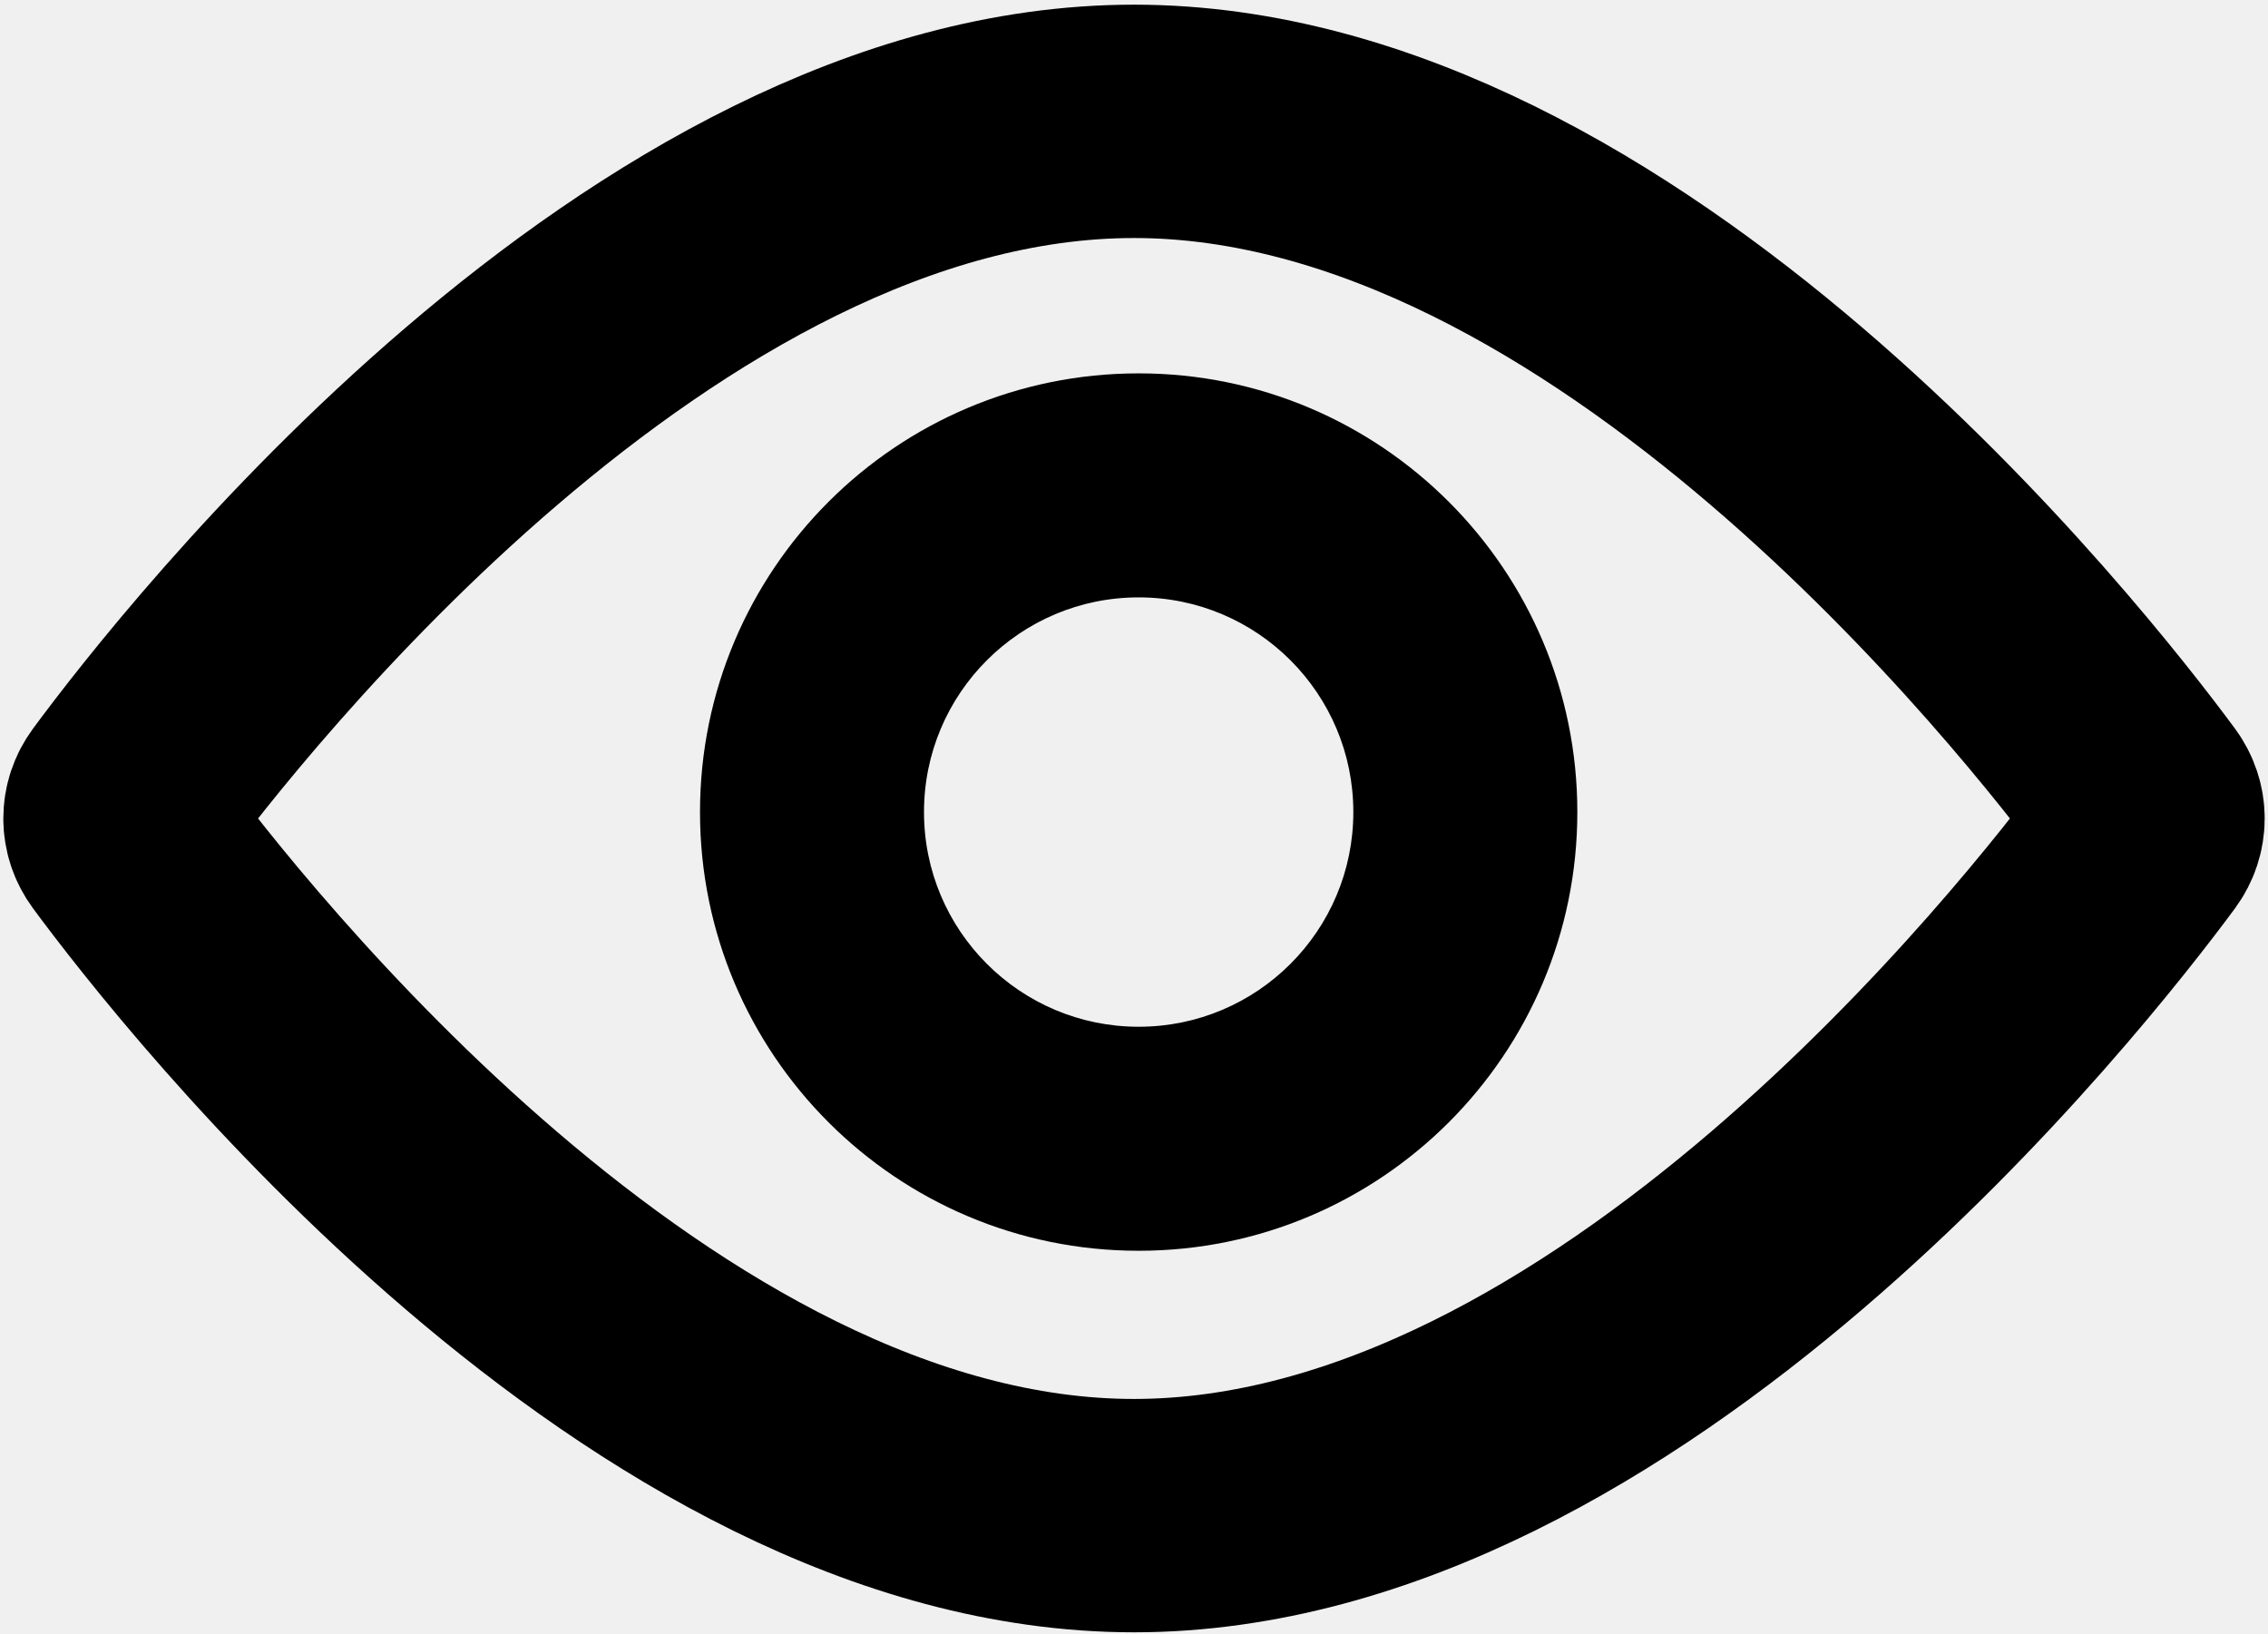
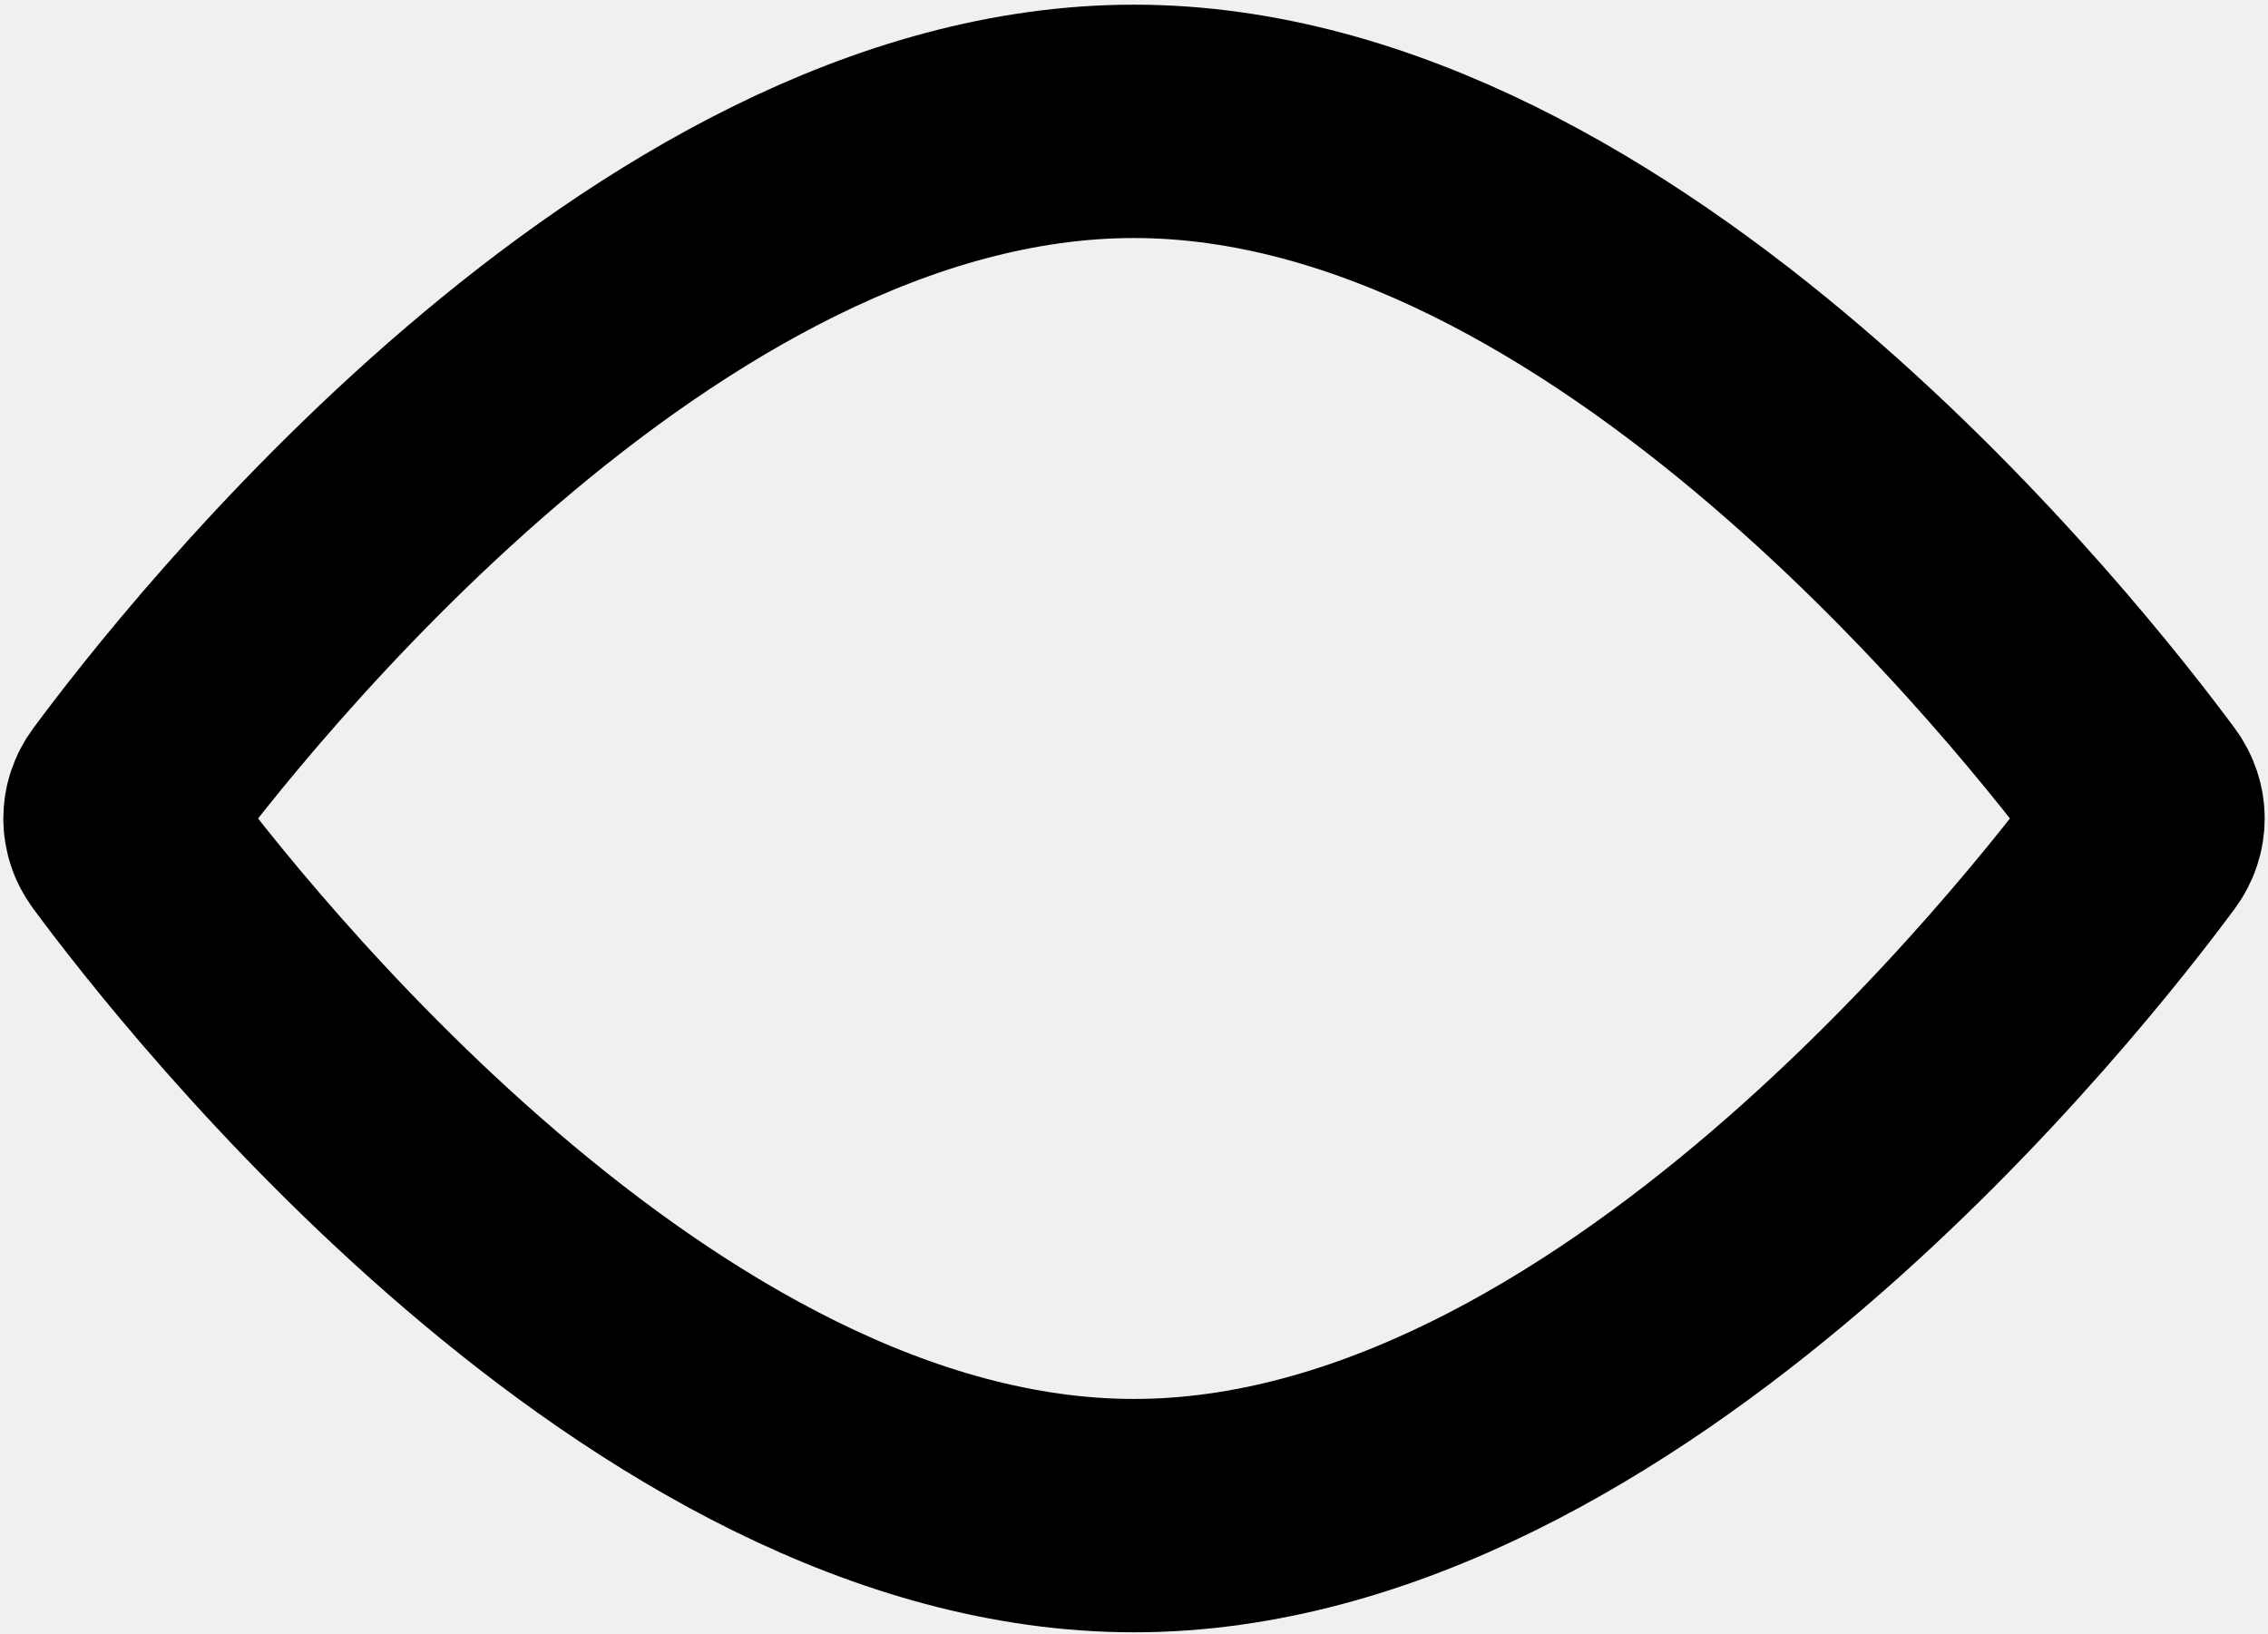
- <svg xmlns="http://www.w3.org/2000/svg" width="243" height="175" viewBox="0 0 243 175" fill="none">
-   <g clip-path="url(#clip0_6281_9605)">
-     <path d="M121.5 13C69.795 13 22.744 73.095 13.6 85.474C12.608 86.817 12.608 88.558 13.6 89.901C22.744 102.28 69.795 162.375 121.5 162.375C173.205 162.375 220.256 102.28 229.4 89.901C230.392 88.558 230.392 86.817 229.4 85.474C220.256 73.095 173.205 13 121.5 13Z" stroke="black" stroke-width="25" />
-     <path fill-rule="evenodd" clip-rule="evenodd" d="M122 40C96.043 40 75 61.043 75 87C75 112.957 96.043 134 122 134C147.957 134 169 112.957 169 87C169 61.043 147.957 40 122 40ZM99 87C99 99.703 109.297 110 122 110C134.703 110 145 99.703 145 87C145 74.297 134.703 64 122 64C109.297 64 99 74.297 99 87Z" fill="black" />
-   </g>
-   <defs>
-     <clipPath id="clip0_6281_9605">
-       <rect width="243" height="175" fill="white" />
-     </clipPath>
-   </defs>
+ <svg xmlns="http://www.w3.org/2000/svg" viewBox="0 0 243 175" fill="none">
+   <path d="M121.5 13C69.795 13 22.744 73.095 13.6 85.474C12.608 86.817 12.608 88.558 13.6 89.901C22.744 102.28 69.795 162.375 121.5 162.375C173.205 162.375 220.256 102.28 229.4 89.901C230.392 88.558 230.392 86.817 229.4 85.474C220.256 73.095 173.205 13 121.5 13Z" stroke="black" stroke-width="25" />
</svg>
